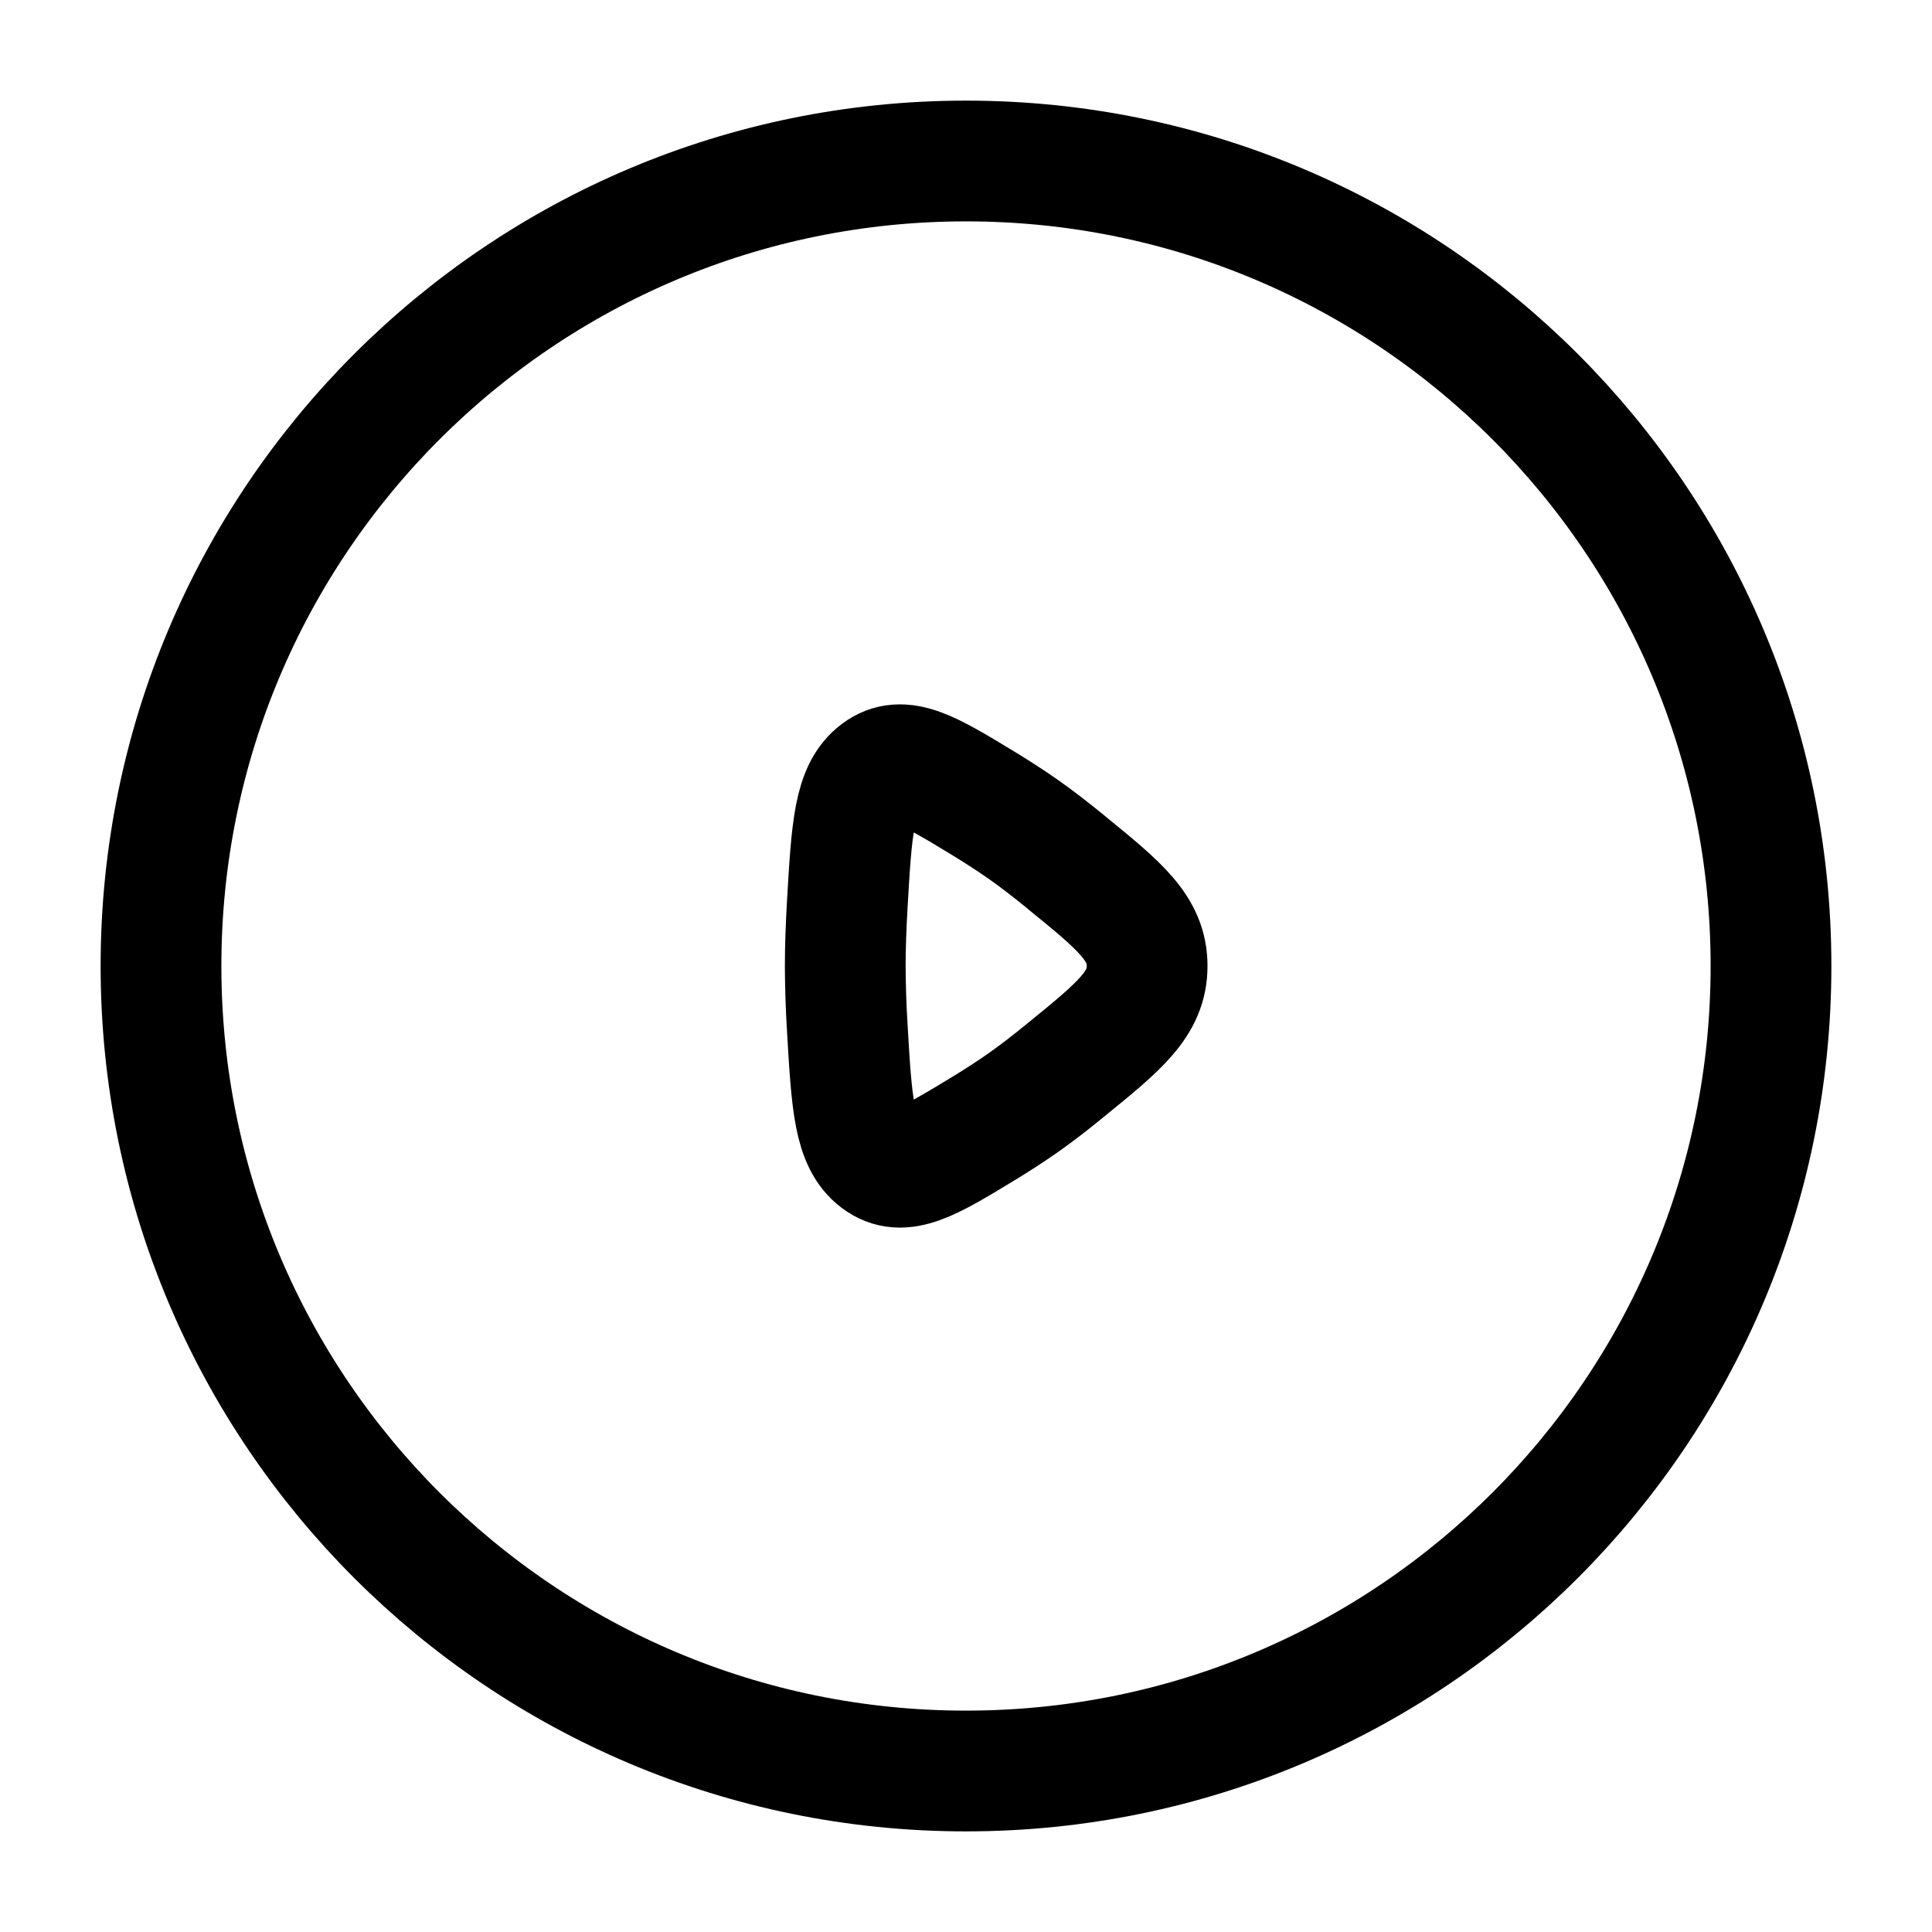
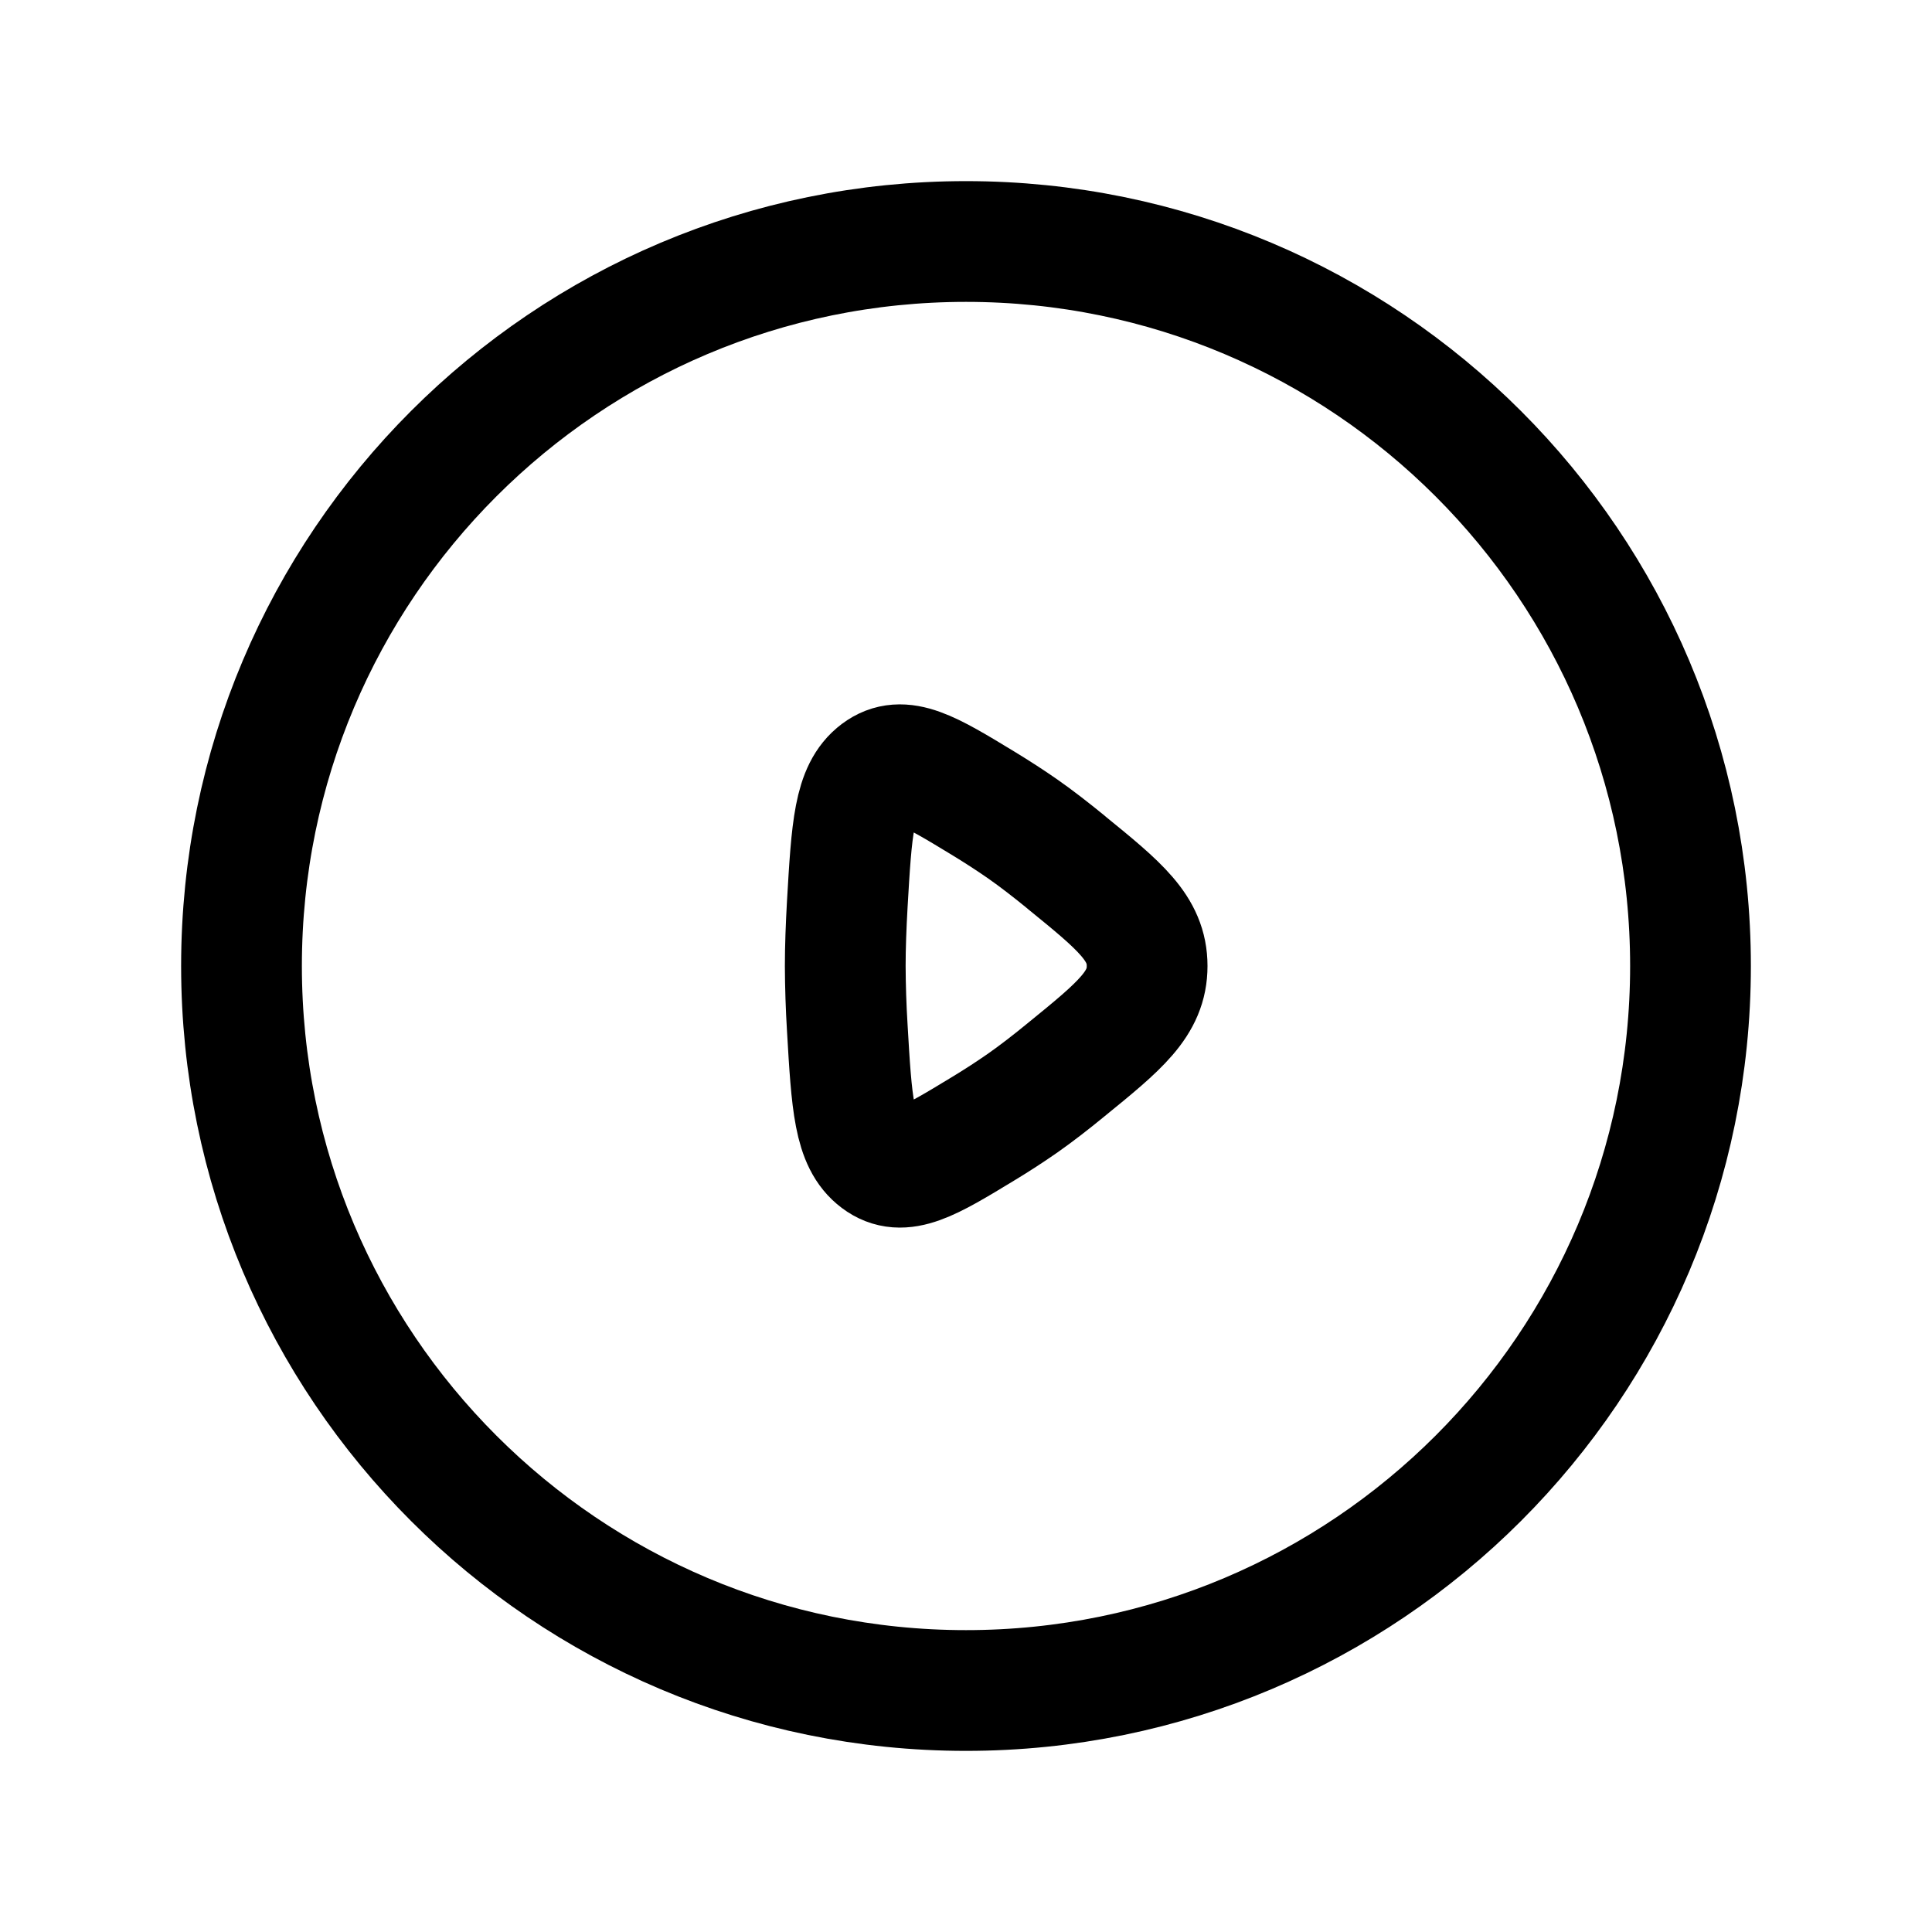
<svg xmlns="http://www.w3.org/2000/svg" width="24" height="24" fill="none" viewBox="0 0 24 24" stroke-width="1.5" stroke-linecap="round" stroke-linejoin="round" stroke="currentColor">
-   <circle cx="12" cy="12" r="10" />
+   <circle cx="12" cy="12" r="9" />
  <path d="M13.242 10.71c.672.547 1.008.821 1.008 1.29 0 .469-.336.743-1.008 1.29-.185.152-.37.295-.538.413a9.093 9.093 0 0 1-.49.318c-.67.407-1.006.611-1.306.385-.3-.225-.328-.697-.383-1.642A13.577 13.577 0 0 1 10.5 12c0-.235.01-.497.025-.764.055-.945.082-1.417.383-1.643.3-.225.636-.021 1.306.386.174.106.341.214.49.318.169.118.353.261.538.412Z" />
</svg>
